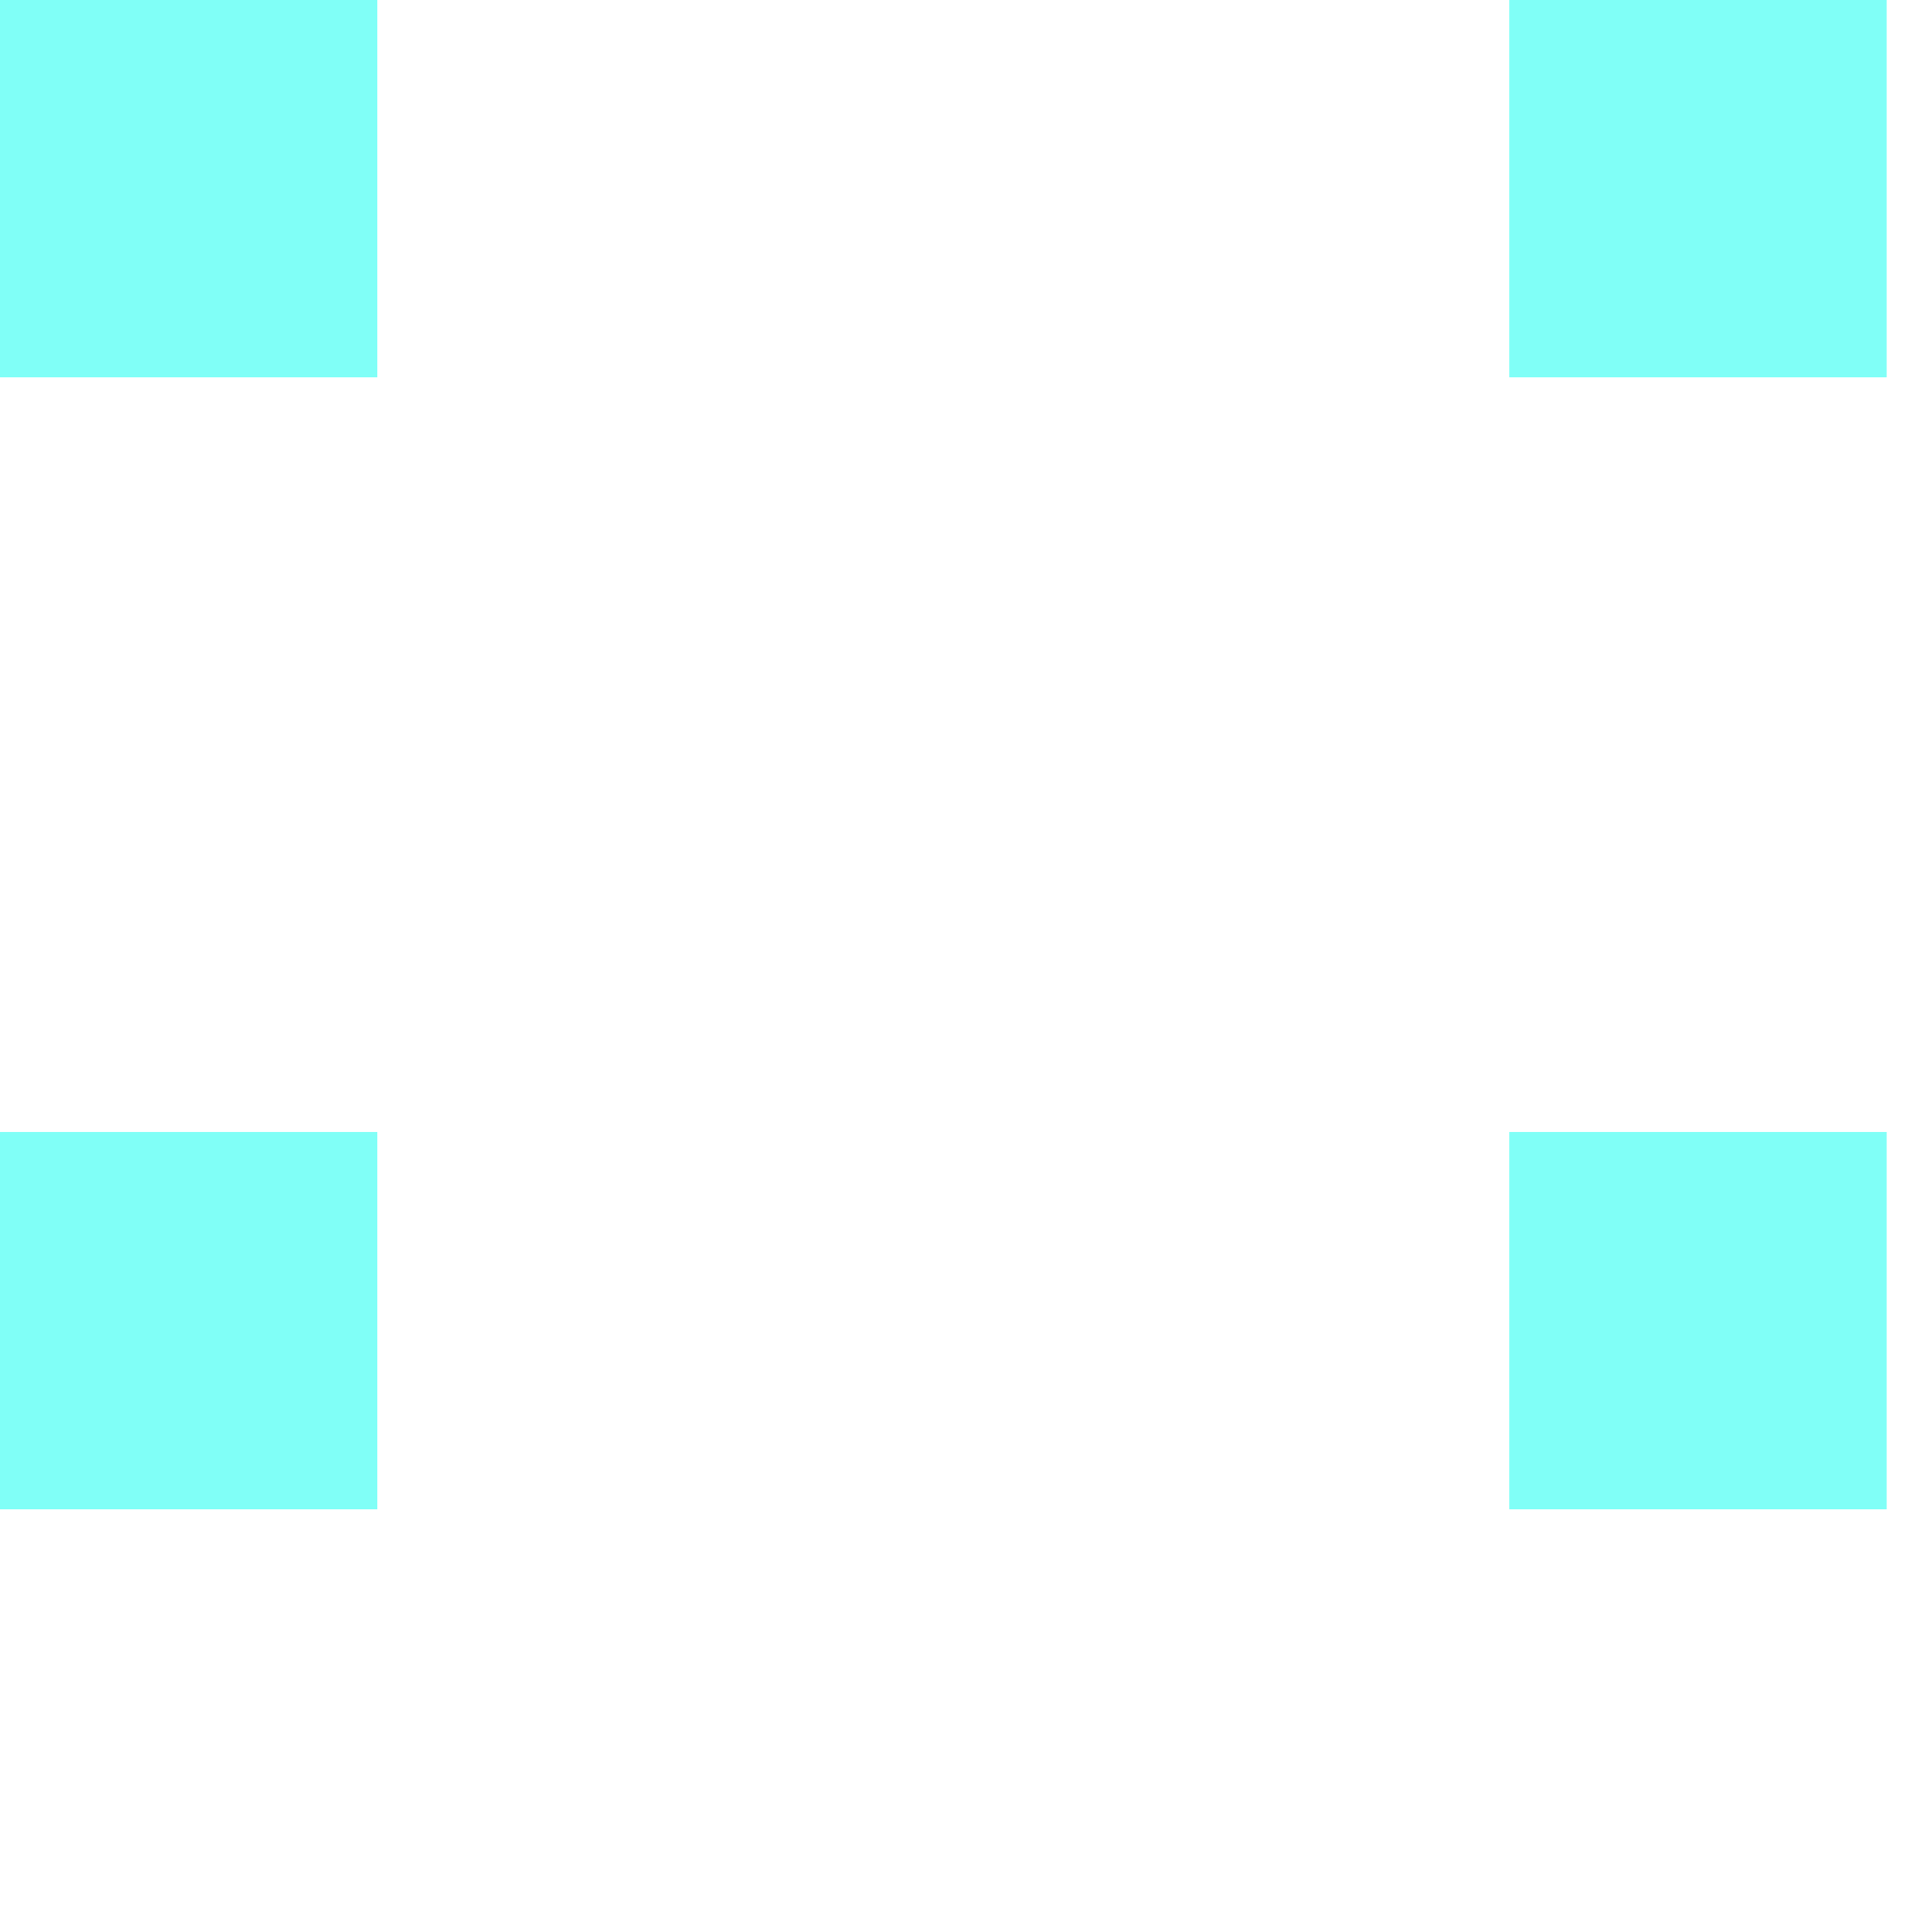
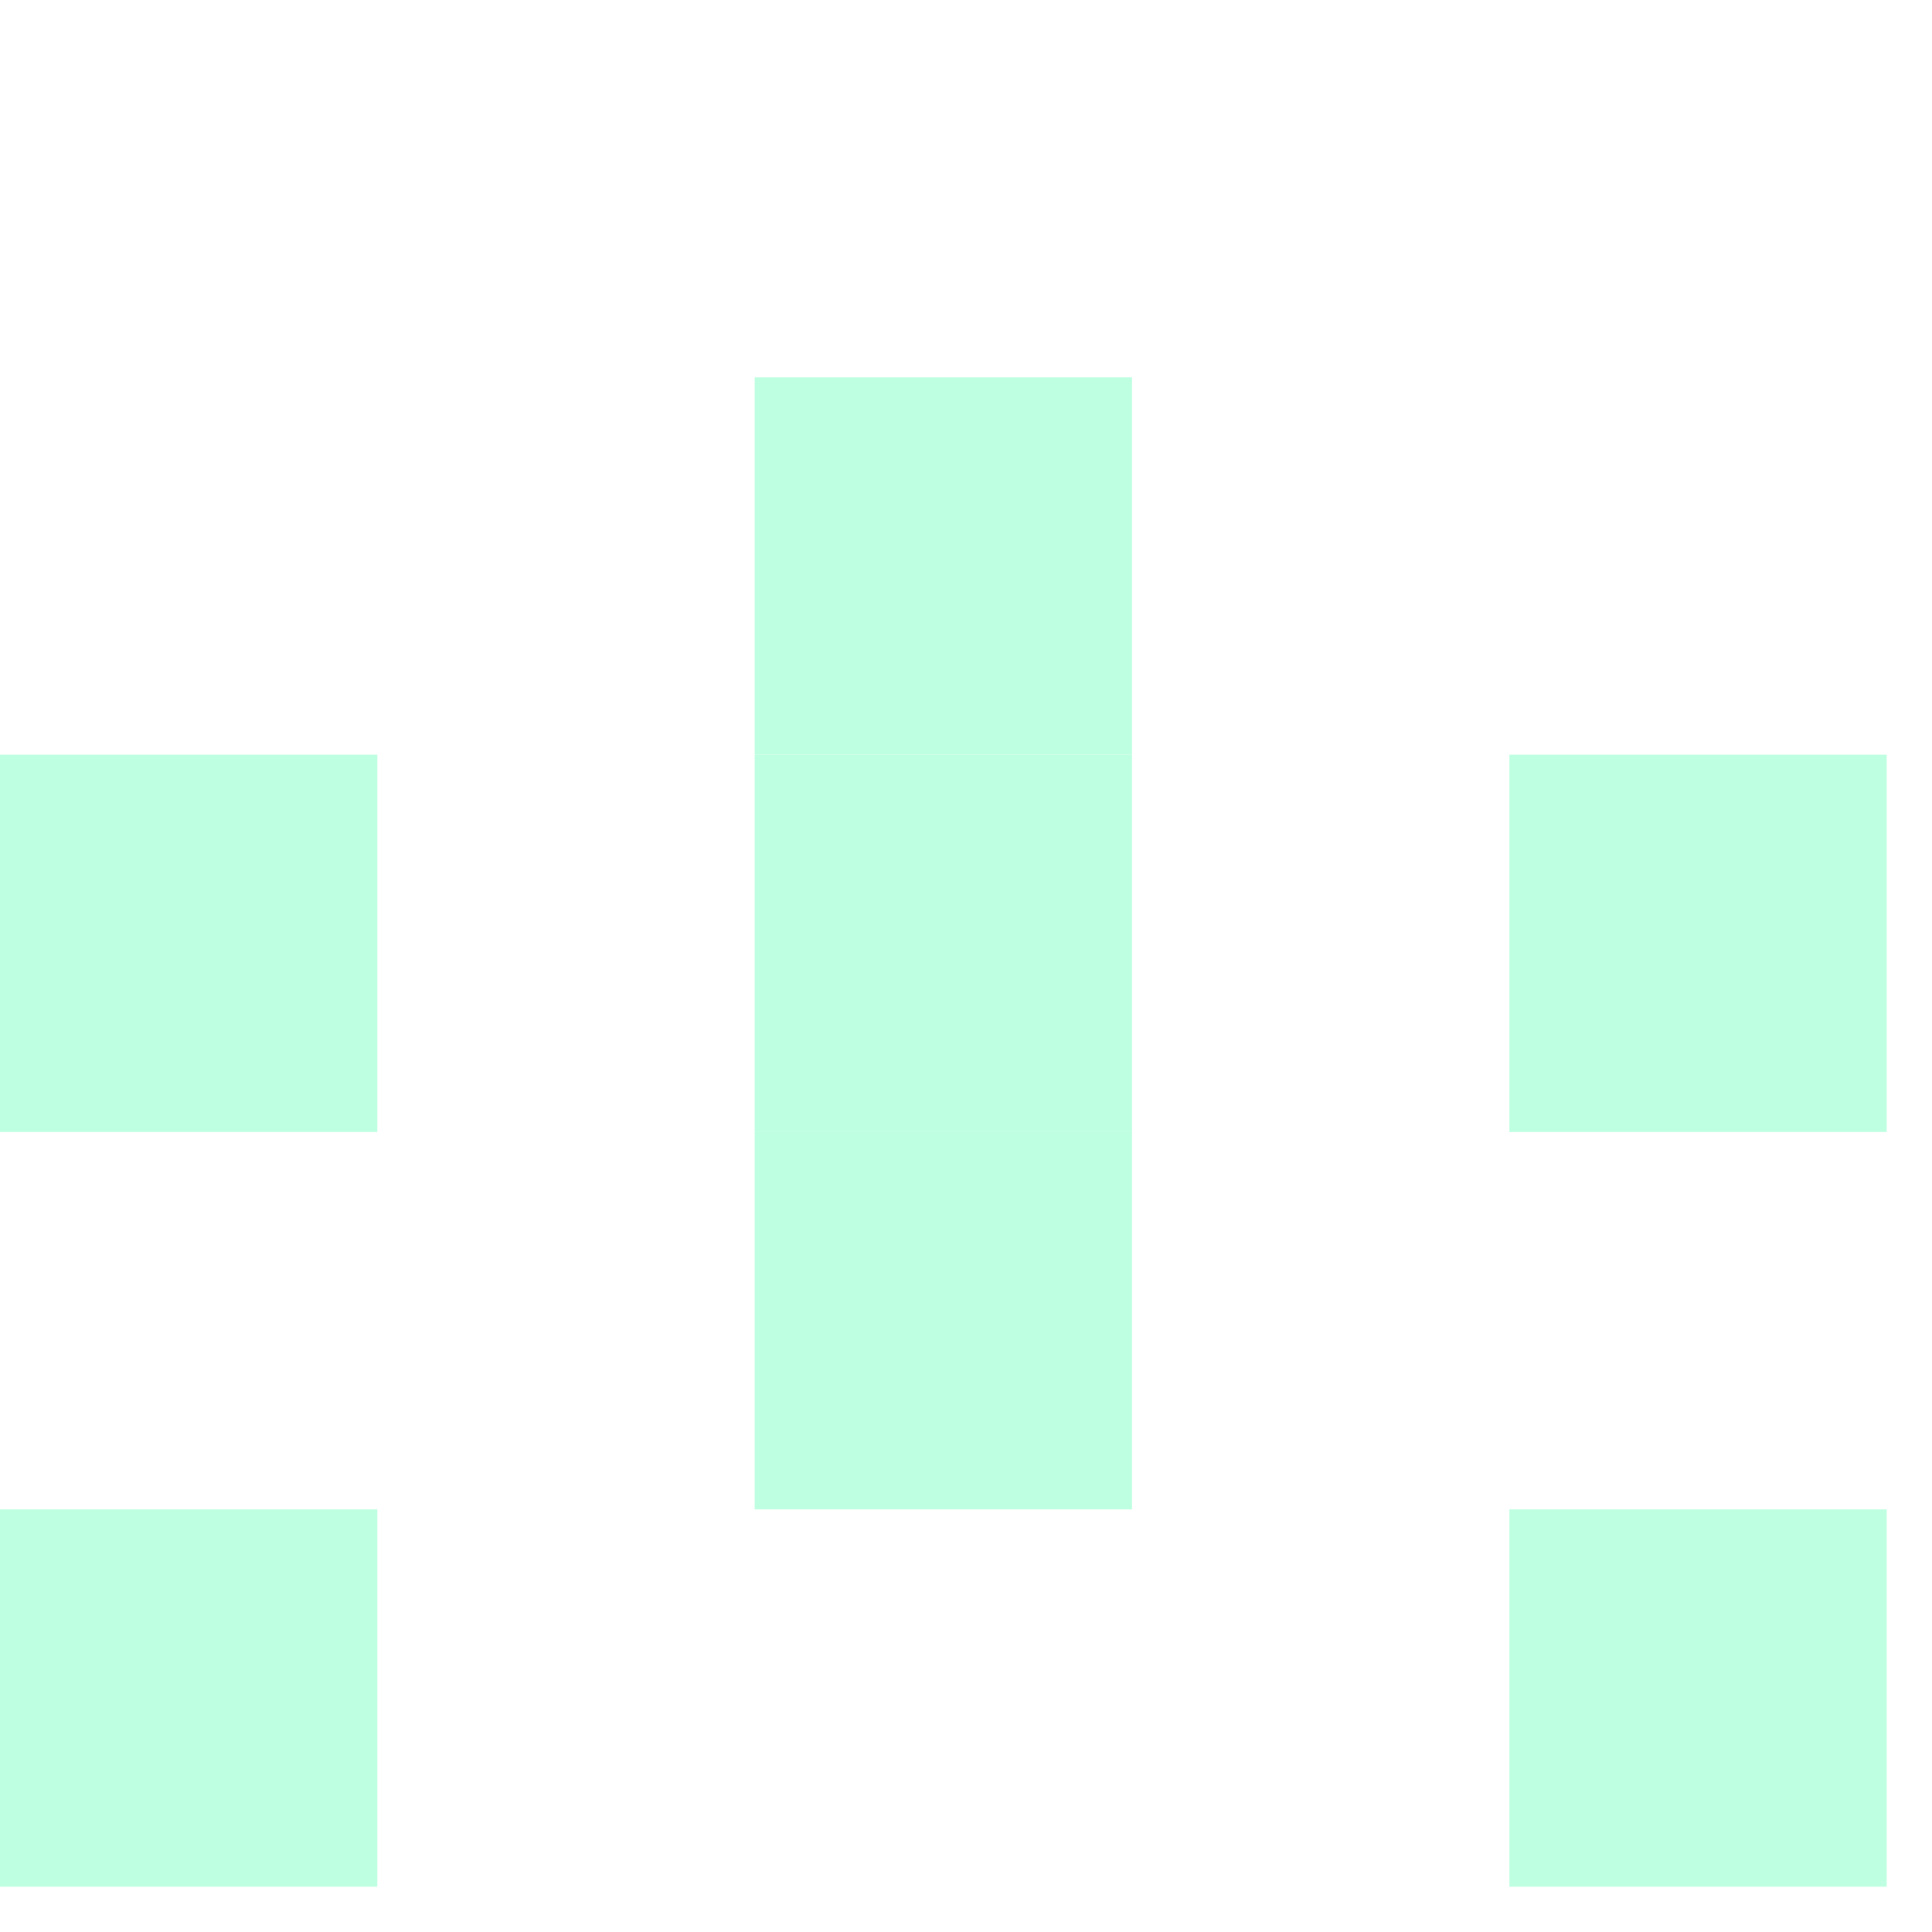
<svg xmlns="http://www.w3.org/2000/svg" id="example-identicon-8-svg" width="128" height="128" viewbox="0 0 128 128">
  <g>
-     <rect x="0" y="0" width="25" height="25" fill="#80fff7" />
+     <rect x="0" y="0" width="25" height="25" fill="none" />
    <rect x="25" y="0" width="25" height="25" fill="none" />
    <rect x="50" y="0" width="25" height="25" fill="none" />
    <rect x="75" y="0" width="25" height="25" fill="none" />
-     <rect x="100" y="0" width="25" height="25" fill="#80fff7" />
+     <rect x="100" y="0" width="25" height="25" fill="none" />
    <rect x="0" y="25" width="25" height="25" fill="none" />
    <rect x="25" y="25" width="25" height="25" fill="none" />
-     <rect x="50" y="25" width="25" height="25" fill="none" />
+     <rect x="50" y="25" width="25" height="25" fill="#bfffe1" />
    <rect x="75" y="25" width="25" height="25" fill="none" />
    <rect x="100" y="25" width="25" height="25" fill="none" />
-     <rect x="0" y="50" width="25" height="25" fill="none" />
+     <rect x="0" y="50" width="25" height="25" fill="#bfffe1" />
    <rect x="25" y="50" width="25" height="25" fill="none" />
-     <rect x="50" y="50" width="25" height="25" fill="none" />
+     <rect x="50" y="50" width="25" height="25" fill="#bfffe1" />
    <rect x="75" y="50" width="25" height="25" fill="none" />
-     <rect x="100" y="50" width="25" height="25" fill="none" />
-     <rect x="0" y="75" width="25" height="25" fill="#80fff7" />
+     <rect x="100" y="50" width="25" height="25" fill="#bfffe1" />
+     <rect x="0" y="75" width="25" height="25" fill="none" />
    <rect x="25" y="75" width="25" height="25" fill="none" />
-     <rect x="50" y="75" width="25" height="25" fill="none" />
+     <rect x="50" y="75" width="25" height="25" fill="#bfffe1" />
    <rect x="75" y="75" width="25" height="25" fill="none" />
-     <rect x="100" y="75" width="25" height="25" fill="#80fff7" />
-     <rect x="0" y="100" width="25" height="25" fill="none" />
+     <rect x="100" y="75" width="25" height="25" fill="none" />
+     <rect x="0" y="100" width="25" height="25" fill="#bfffe1" />
    <rect x="25" y="100" width="25" height="25" fill="none" />
    <rect x="50" y="100" width="25" height="25" fill="none" />
    <rect x="75" y="100" width="25" height="25" fill="none" />
-     <rect x="100" y="100" width="25" height="25" fill="none" />
+     <rect x="100" y="100" width="25" height="25" fill="#bfffe1" />
  </g>
</svg>
